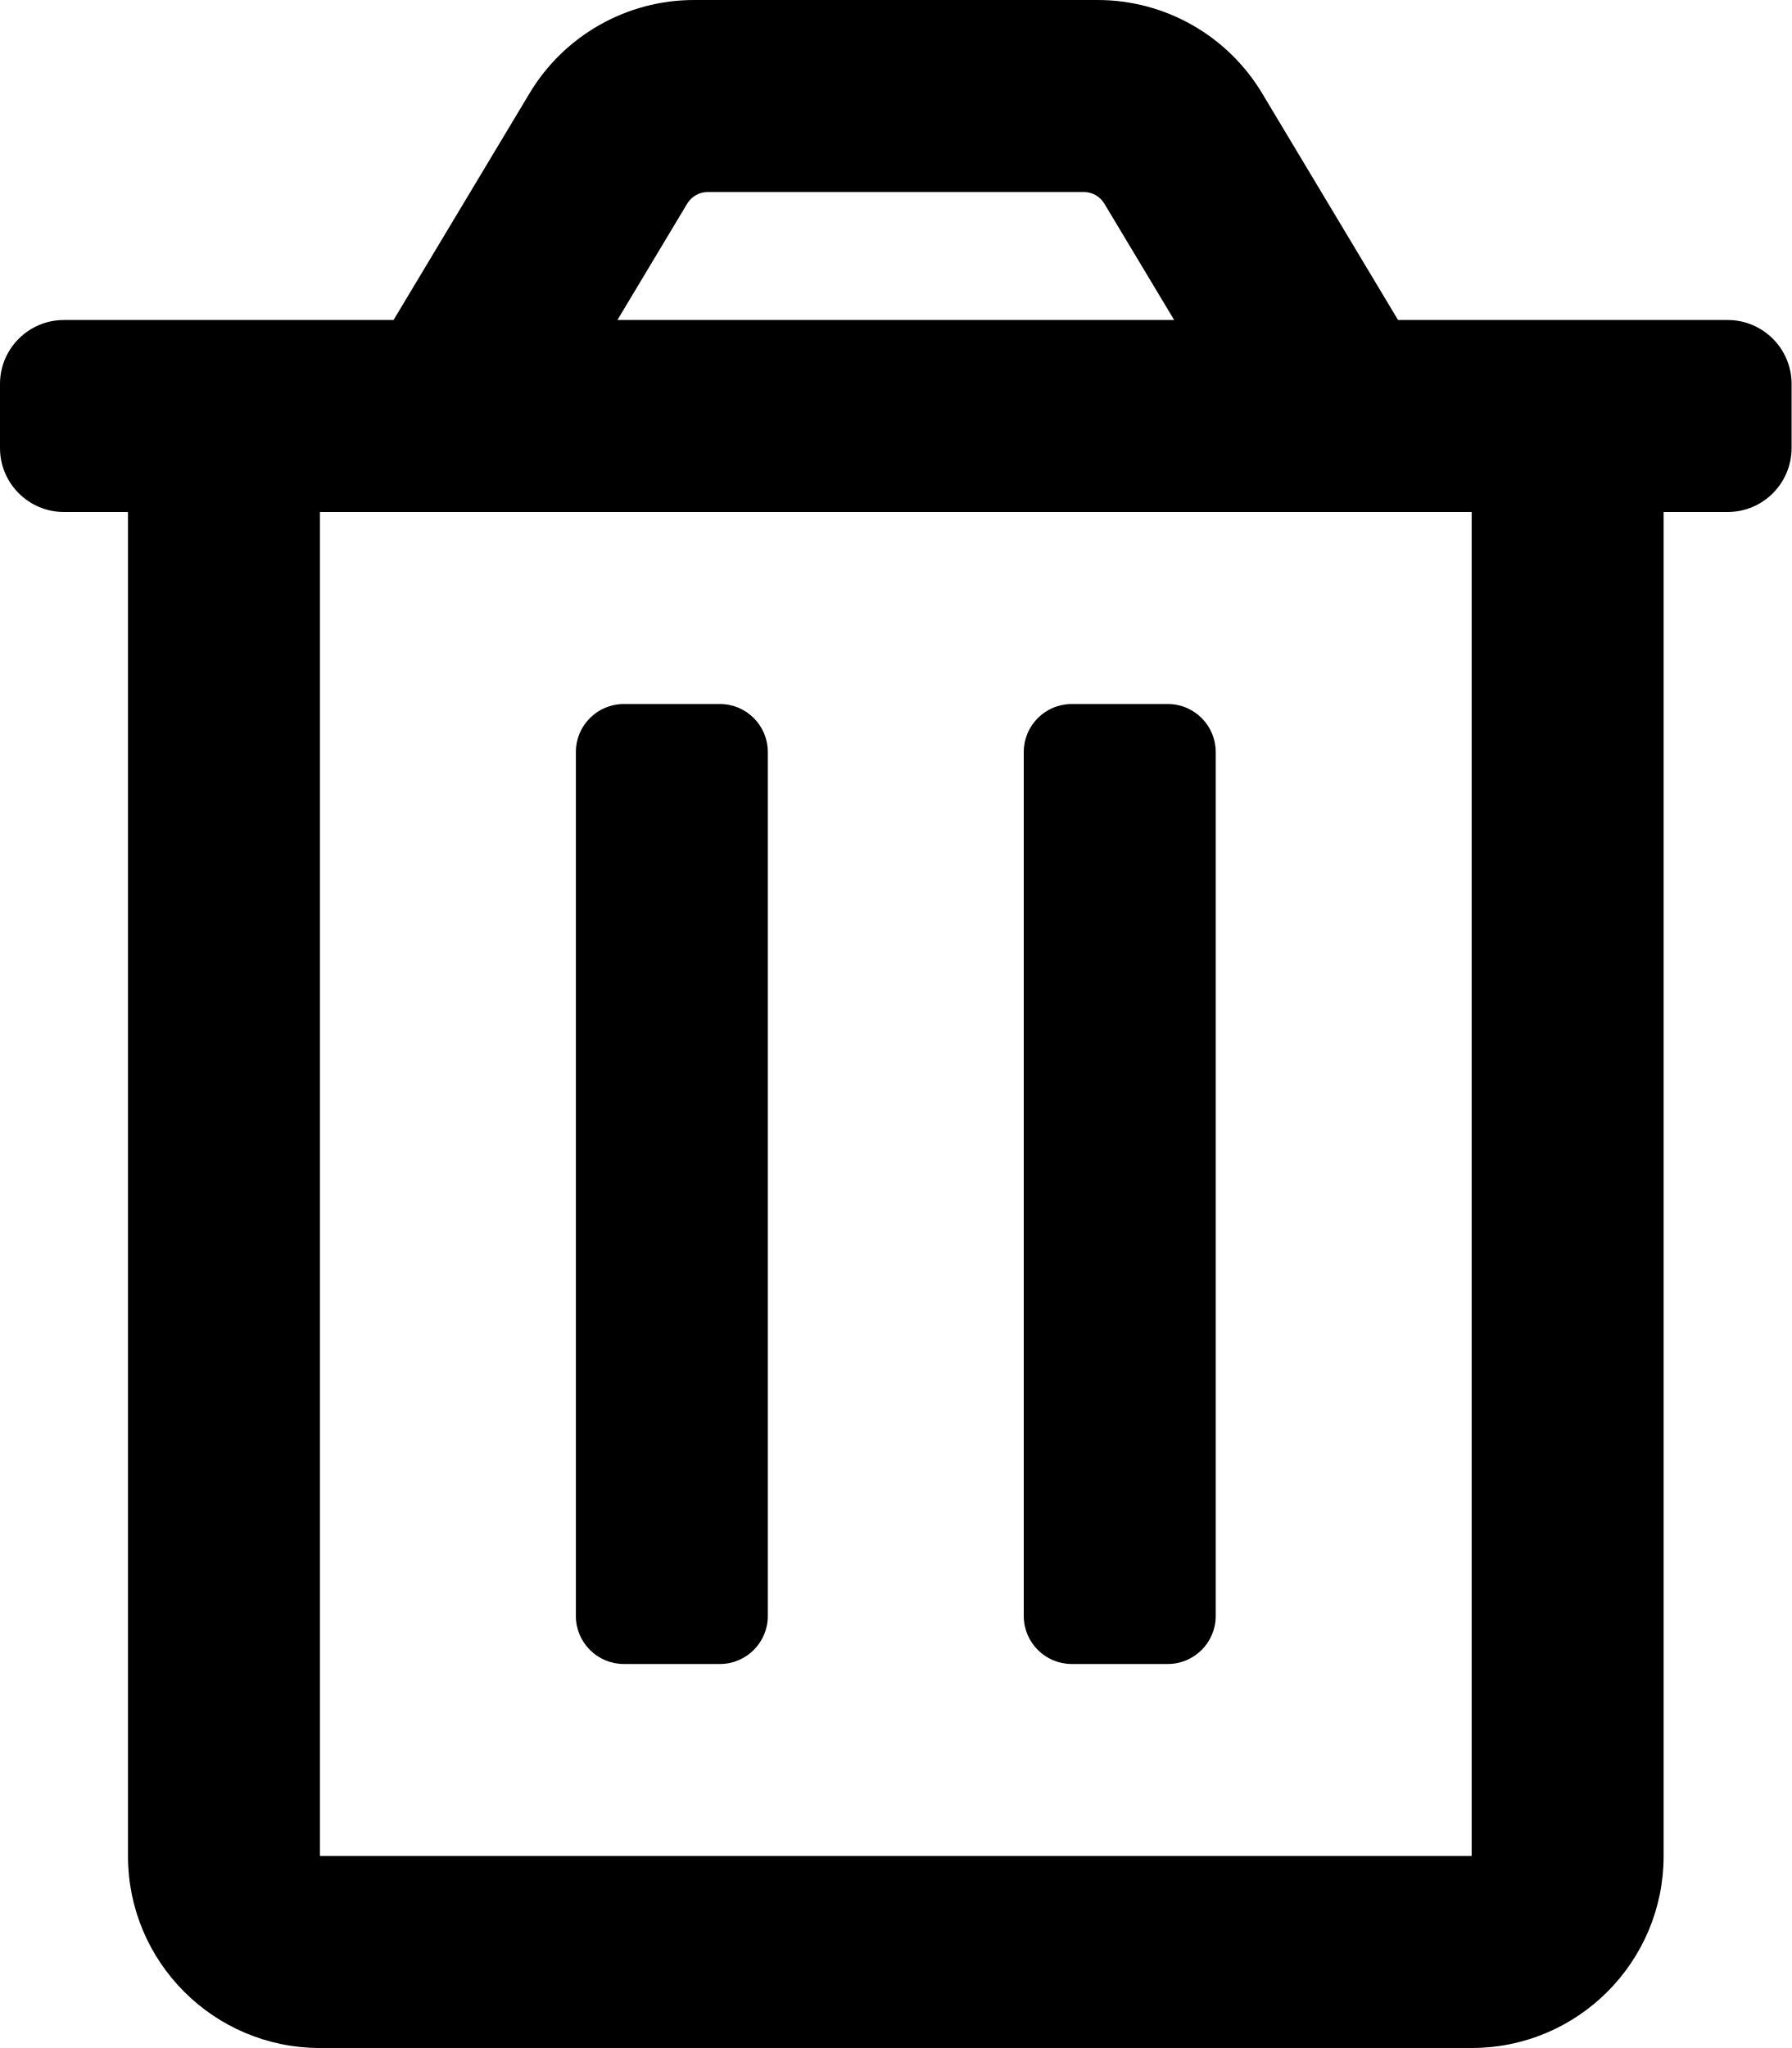
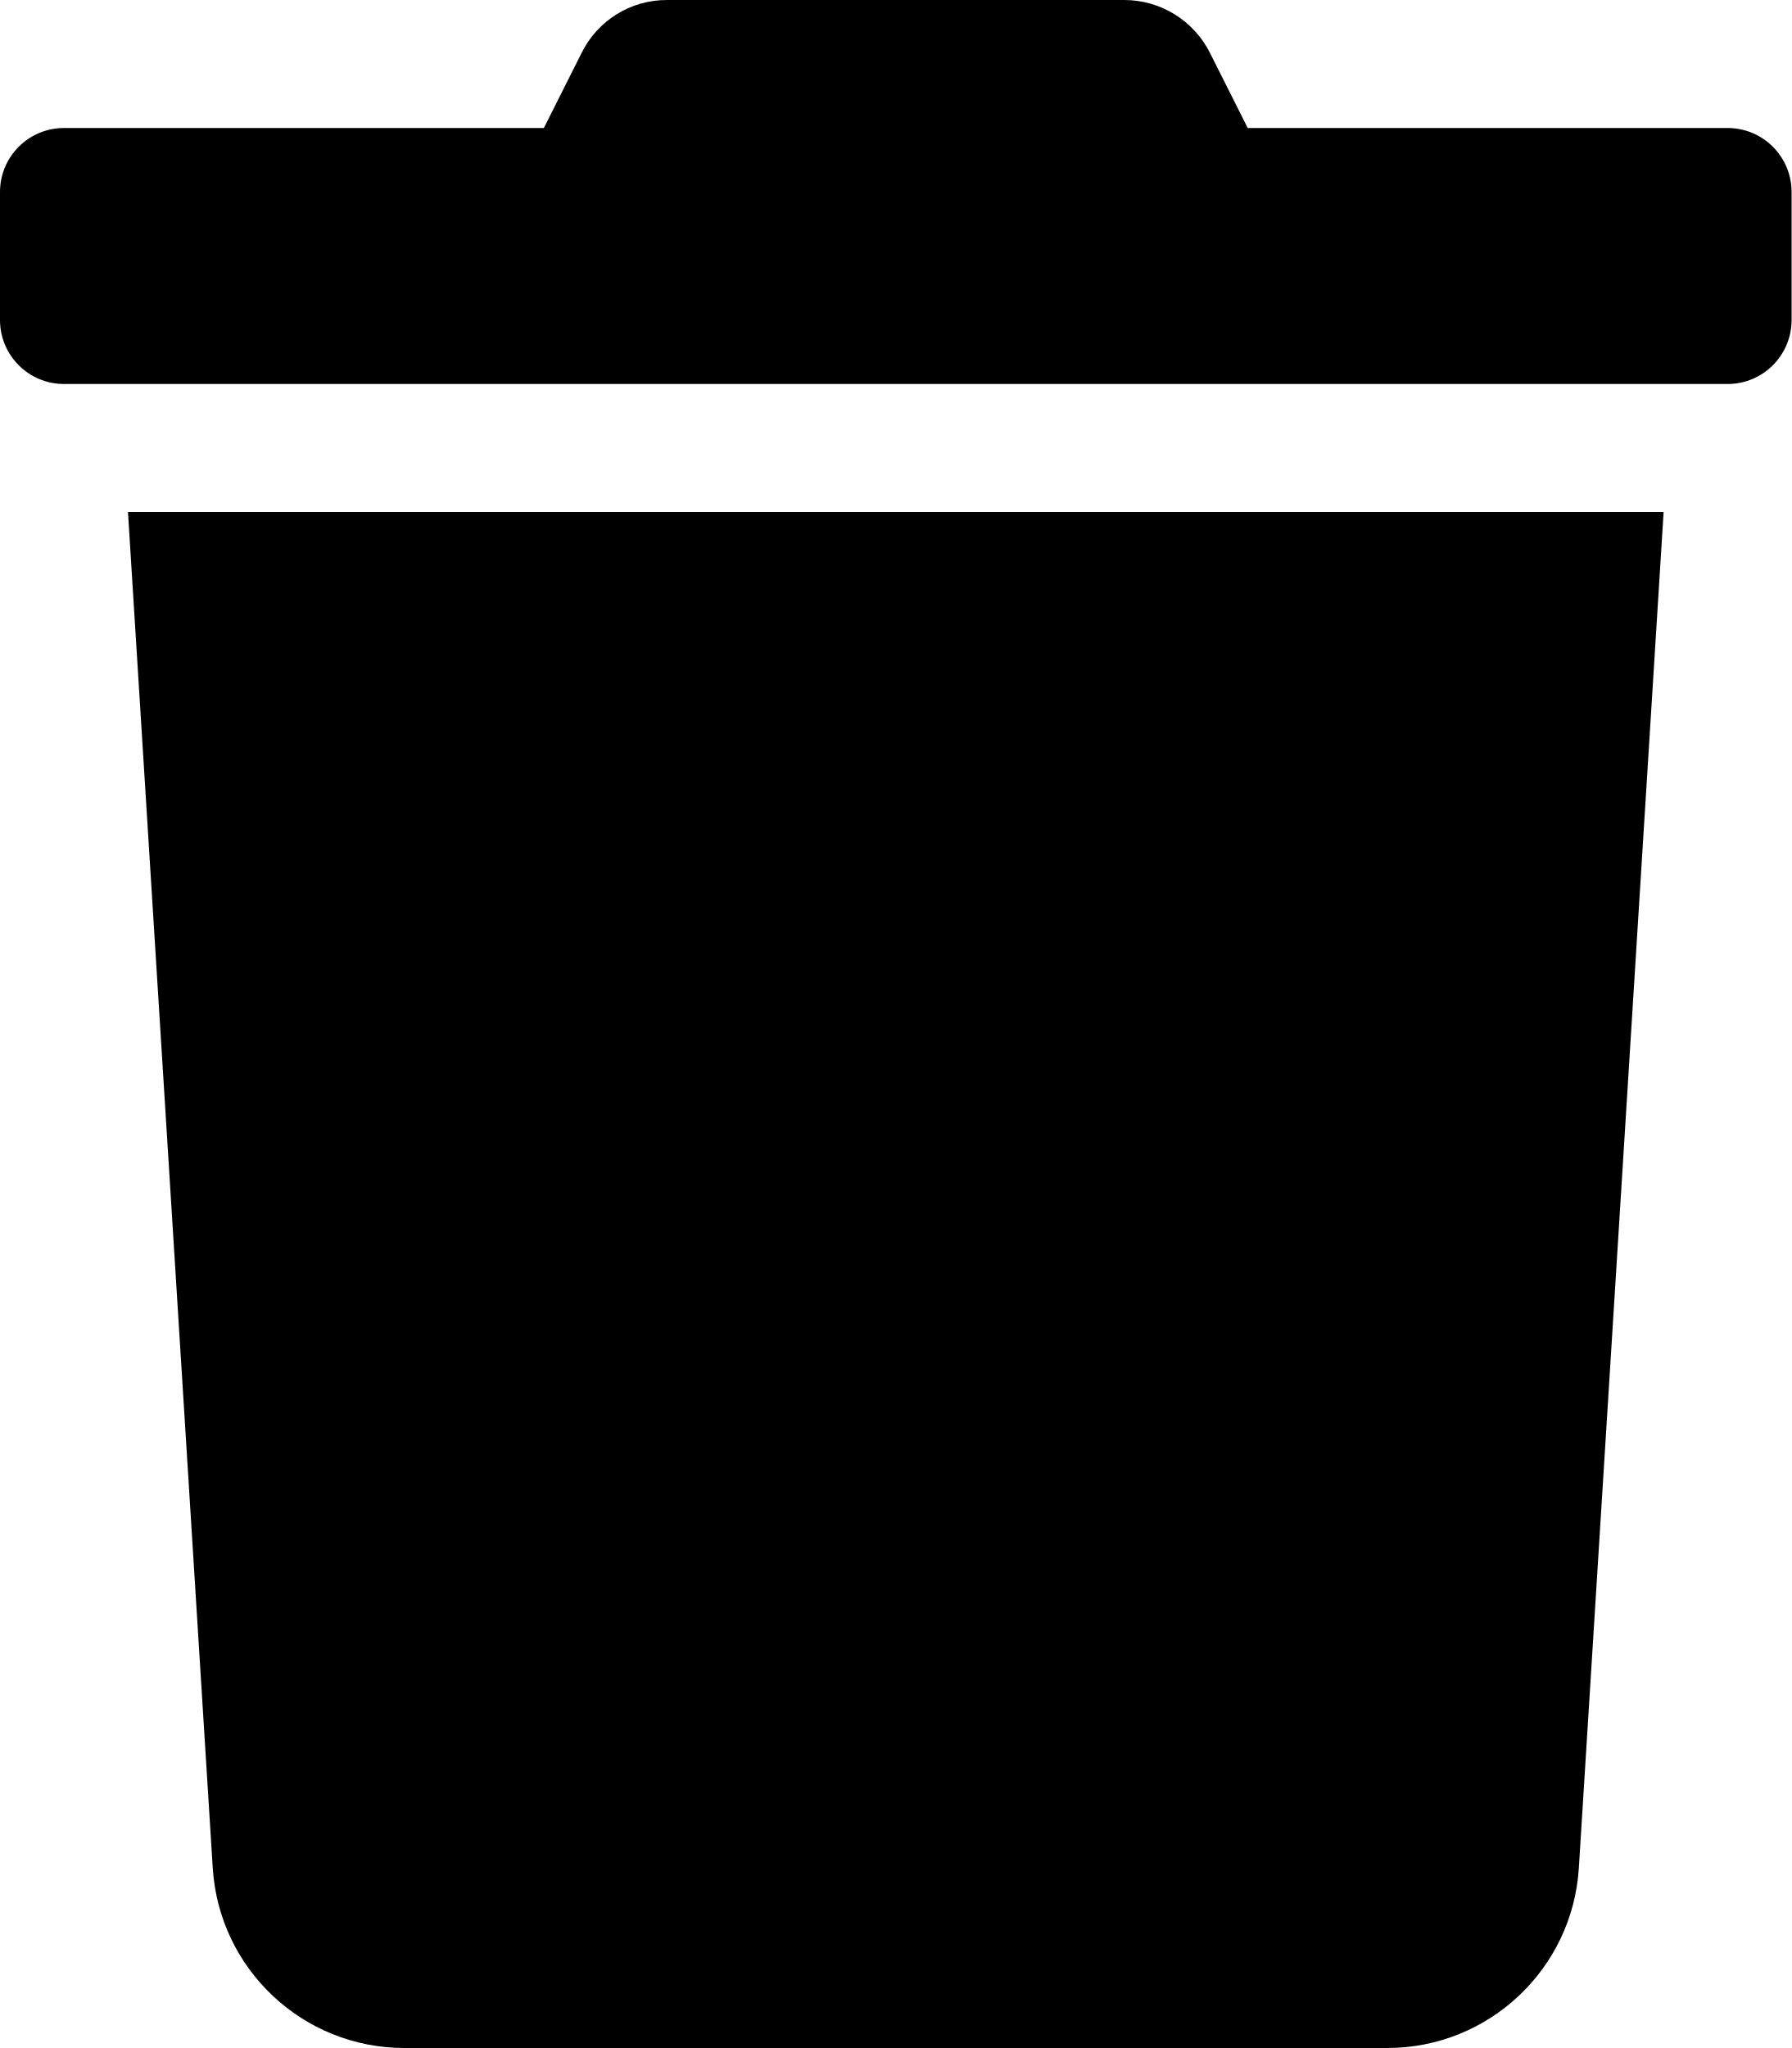
<svg xmlns="http://www.w3.org/2000/svg" viewBox="0 0 448 512">
-   <path d="M268 416h24a12 12 0 0 0 12-12V188a12 12 0 0 0-12-12h-24a12 12 0 0 0-12 12v216a12 12 0 0 0 12 12zM432 80h-82.41l-34-56.7A48 48 0 0 0 274.41 0H173.59a48 48 0 0 0-41.16 23.3L98.41 80H16A16 16 0 0 0 0 96v16a16 16 0 0 0 16 16h16v336a48 48 0 0 0 48 48h288a48 48 0 0 0 48-48V128h16a16 16 0 0 0 16-16V96a16 16 0 0 0-16-16zM171.84 50.91A6 6 0 0 1 177 48h94a6 6 0 0 1 5.15 2.91L293.61 80H154.39zM368 464H80V128h288zm-212-48h24a12 12 0 0 0 12-12V188a12 12 0 0 0-12-12h-24a12 12 0 0 0-12 12v216a12 12 0 0 0 12 12z" />
+   <path d="M432 32H312l-9.4-18.7A24 24 0 0 0 281.1 0H166.8a23.72 23.72 0 0 0-21.4 13.3L136 32H16A16 16 0 0 0 0 48v32a16 16 0 0 0 16 16h416a16 16 0 0 0 16-16V48a16 16 0 0 0-16-16zM53.2 467a48 48 0 0 0 47.9 45h245.8a48 48 0 0 0 47.9-45L416 128H32z" />
</svg>
